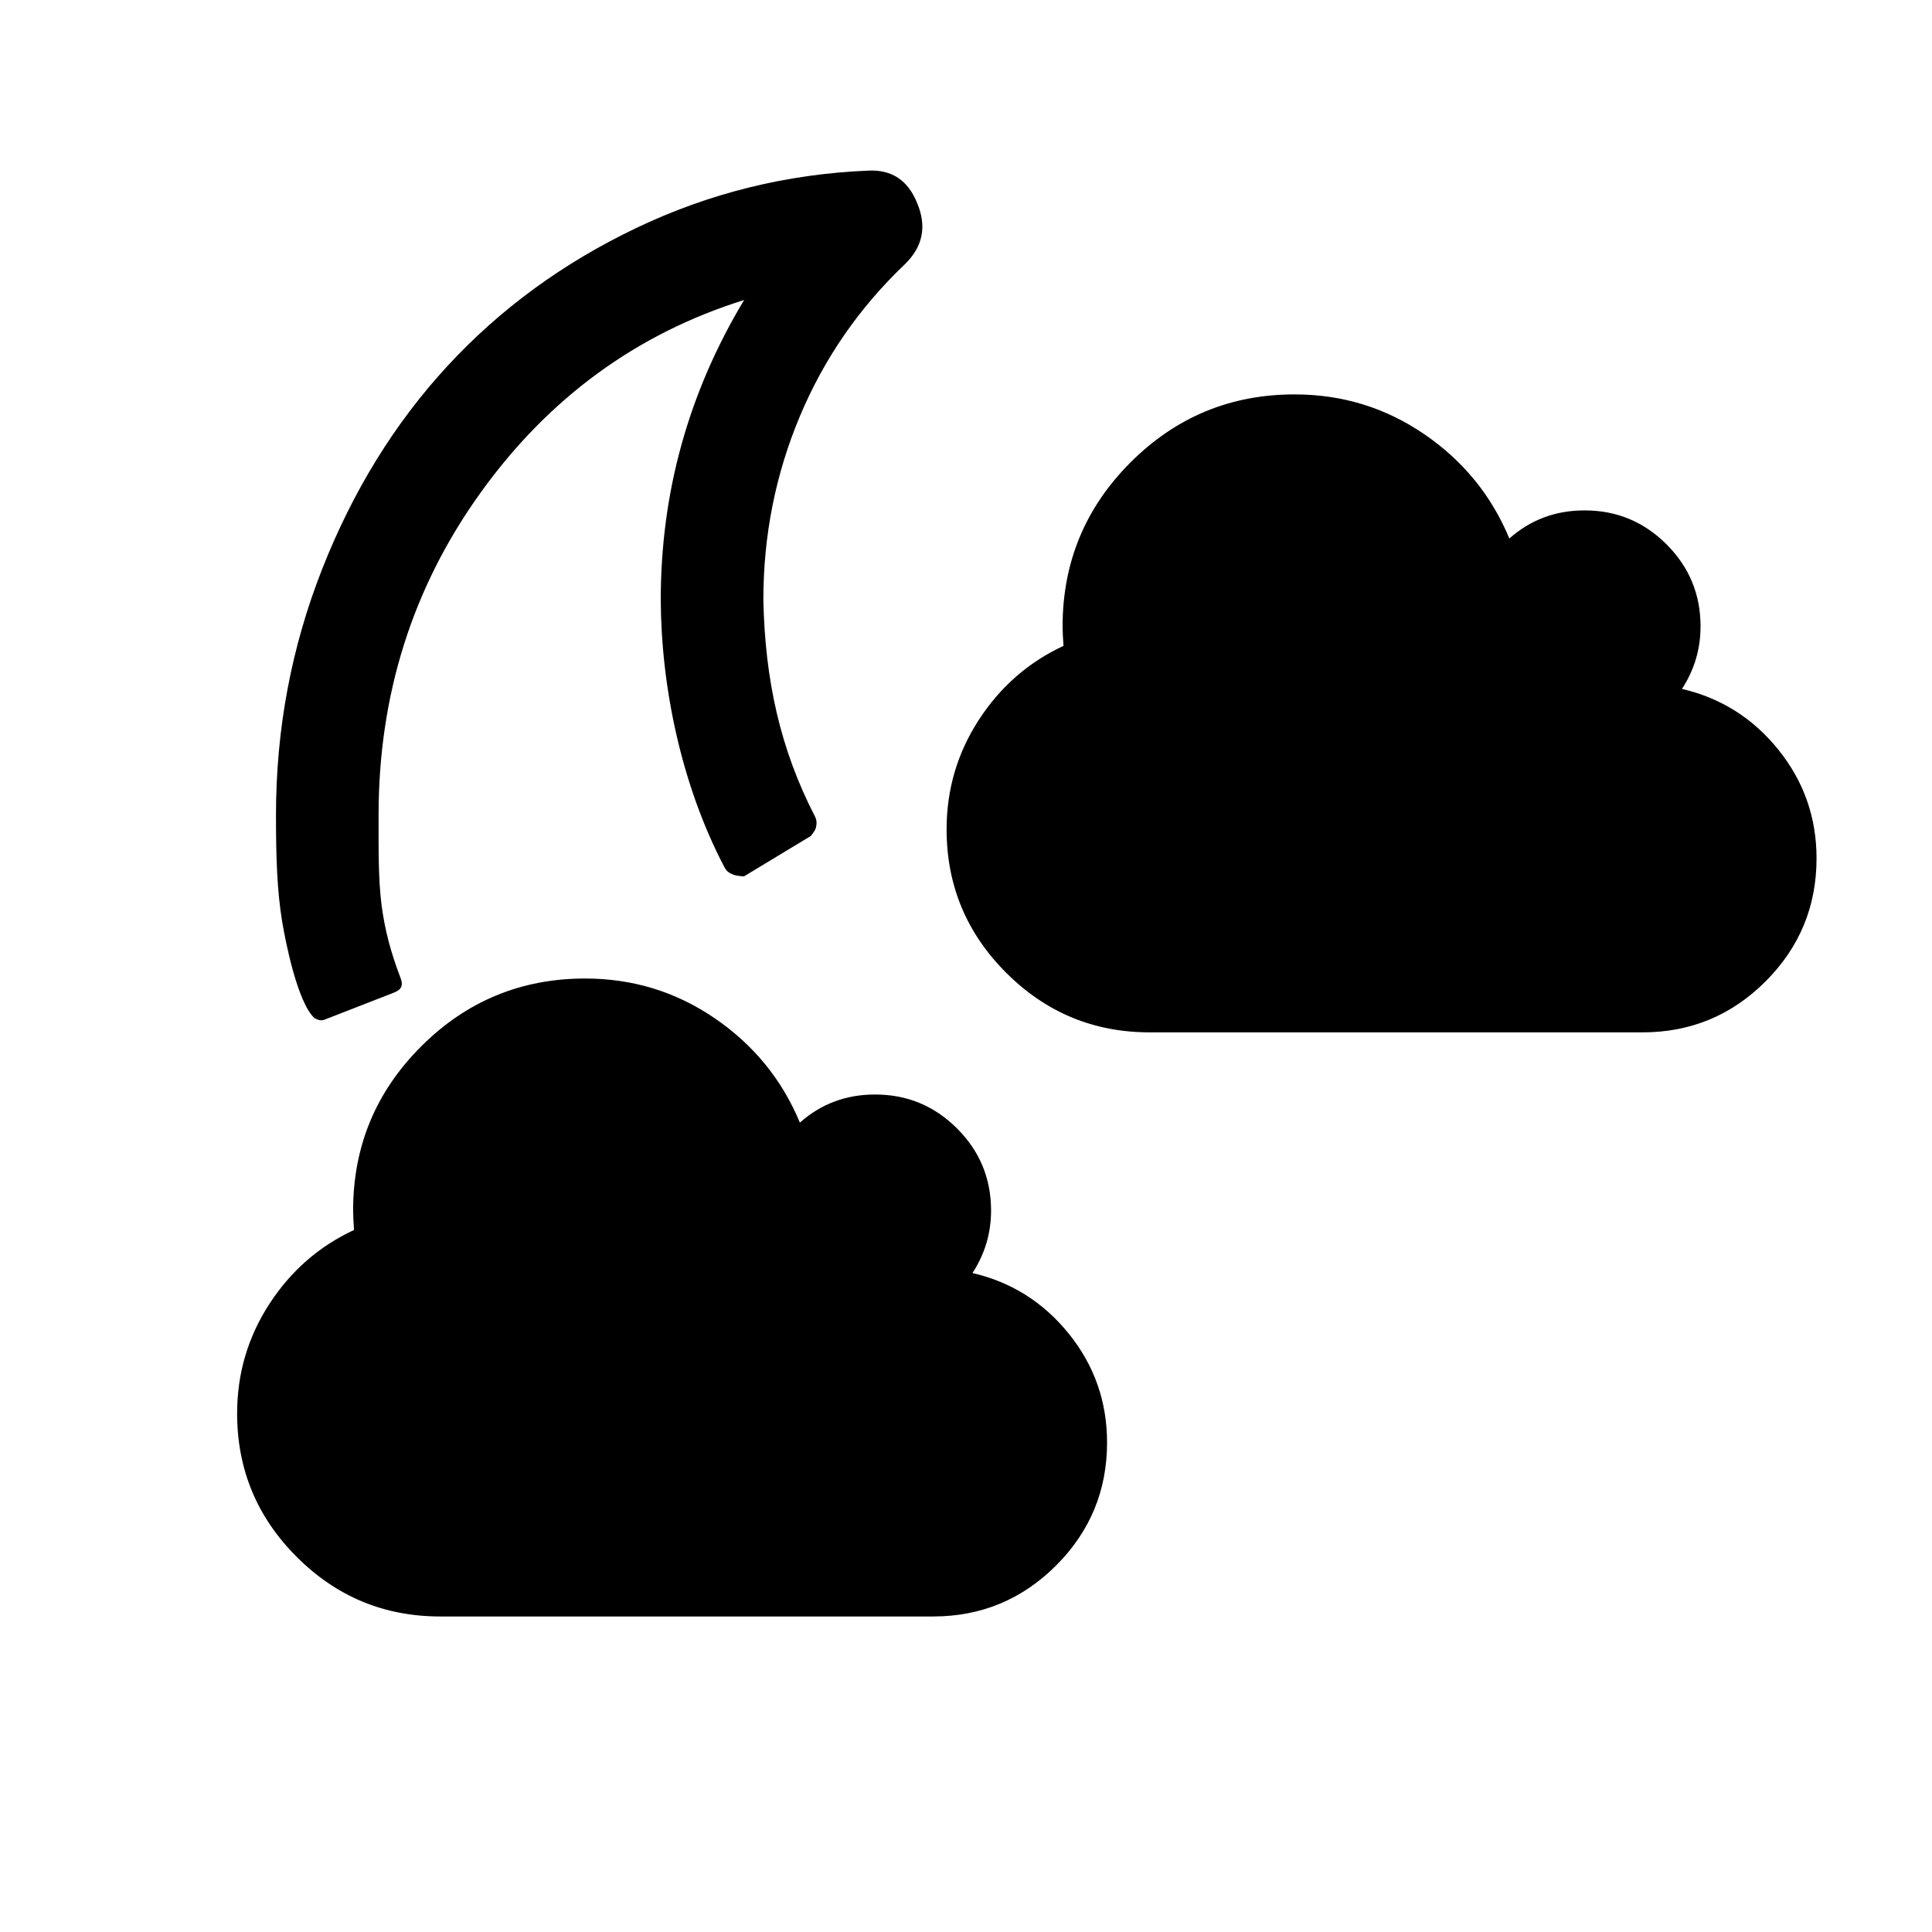
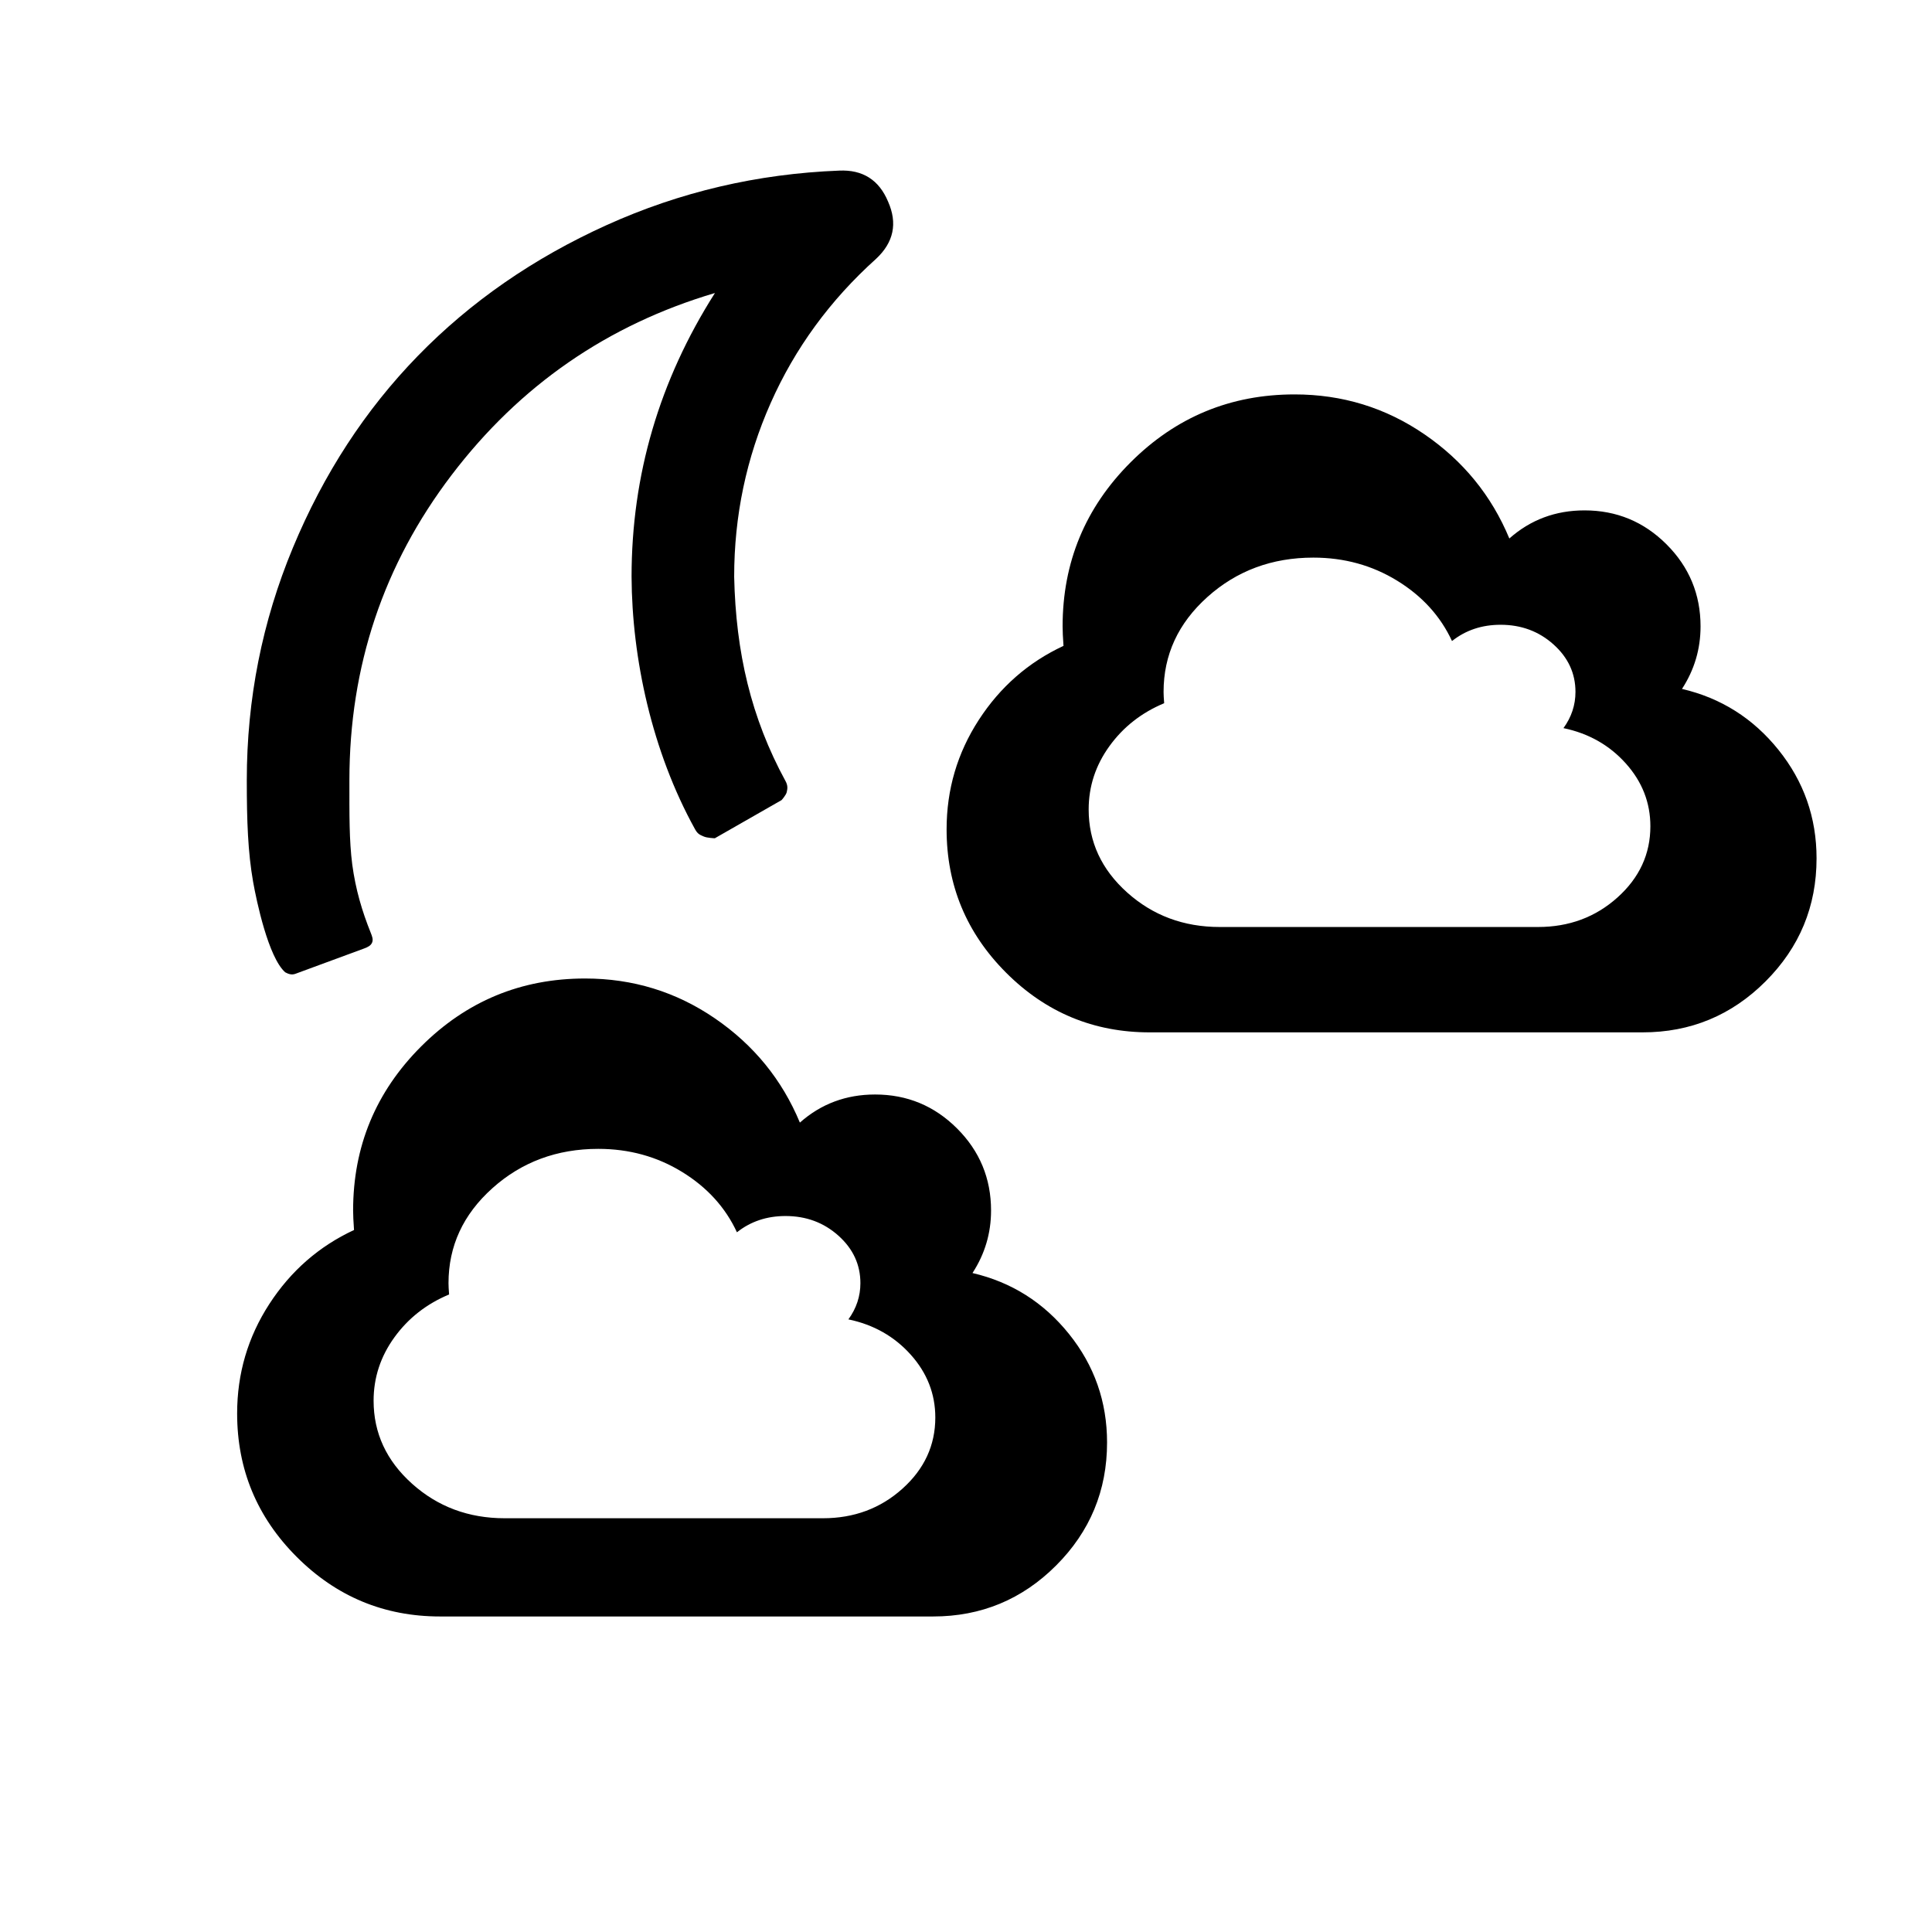
<svg xmlns="http://www.w3.org/2000/svg" width="2048" height="2048" viewBox="-64 -384 2048 2048" id="svg2" version="1.1">
  <defs id="defs10" />
  <g transform="matrix(0.480298,0,0,-0.480298,187.3609,1329.524)" id="g4">
-     <path d="M 1920,384 Q 1920,225 1807.5,112.5 1695,0 1536,0 H 448 Q 263,0 131.5,131.5 0,263 0,448 0,580 71,689.5 142,799 258,853 q -2,28 -2,43 0,212 150,362 150,150 362,150 158,0 286.5,-88 128.5,-88 187.5,-230 70,62 166,62 106,0 181,-75 75,-75 75,-181 0,-75 -41,-138 129,-30 213,-134.5 84,-104.5 84,-239.5 z" id="path6" style="fill:#000000" />
+     <path style="fill:#000000" d="M 620.219 1037.25 C 552.337 1037.25 494.405 1061.283 446.375 1109.312 C 398.345 1157.342 374.312 1215.305 374.312 1283.188 C 374.312 1287.991 374.641 1294.878 375.281 1303.844 C 338.138 1321.134 308.203 1347.282 285.469 1382.344 C 262.735 1417.406 251.375 1456.078 251.375 1498.344 C 251.375 1557.581 272.425 1608.269 314.531 1650.375 C 356.637 1692.481 407.295 1713.531 466.531 1713.531 L 989.094 1713.531 C 1040.005 1713.531 1083.478 1695.522 1119.5 1659.5 C 1155.522 1623.478 1173.531 1580.005 1173.531 1529.094 C 1173.531 1485.867 1160.084 1447.523 1133.188 1414.062 C 1106.291 1380.602 1072.181 1359.075 1030.875 1349.469 C 1044.003 1329.296 1050.562 1307.202 1050.562 1283.188 C 1050.562 1249.246 1038.577 1220.265 1014.562 1196.25 C 990.548 1172.235 961.566 1160.219 927.625 1160.219 C 896.886 1160.219 870.32 1170.148 847.906 1190 C 829.015 1144.532 798.989 1107.709 757.844 1079.531 C 716.698 1051.354 670.81 1037.25 620.219 1037.25 z M 634.219 1217.844 C 666.884 1217.844 696.496 1225.998 723.062 1242.312 C 749.629 1258.627 768.99 1279.956 781.188 1306.281 C 795.66 1294.787 812.84 1289.031 832.688 1289.031 C 854.602 1289.031 873.307 1296.002 888.812 1309.906 C 904.318 1323.81 912.062 1340.568 912.062 1360.219 C 912.062 1374.123 907.82 1386.914 899.344 1398.594 C 926.014 1404.155 948.04 1416.627 965.406 1436 C 982.773 1455.373 991.469 1477.598 991.469 1502.625 C 991.469 1532.102 979.821 1557.269 956.562 1578.125 C 933.304 1598.981 905.247 1609.406 872.375 1609.406 L 534.969 1609.406 C 496.721 1609.406 463.999 1597.191 436.812 1572.812 C 409.626 1548.434 396.031 1519.109 396.031 1484.812 C 396.031 1460.341 403.384 1437.956 418.062 1417.656 C 432.741 1397.356 452.08 1382.198 476.062 1372.188 C 475.649 1366.997 475.438 1363 475.438 1360.219 C 475.438 1320.916 490.926 1287.371 521.938 1259.562 C 552.949 1231.754 590.389 1217.844 634.219 1217.844 z " transform="matrix(2.082041,0,0,-2.082041,-523.3436,3567.627)" id="path6" />
  </g>
  <g id="g3002" transform="matrix(0.480298,0,0,-0.480298,939.4376,710.3402)">
-     <path style="fill:#000000" id="path3004" d="M 1920,384 Q 1920,225 1807.5,112.5 1695,0 1536,0 H 448 Q 263,0 131.5,131.5 0,263 0,448 0,580 71,689.5 142,799 258,853 q -2,28 -2,43 0,212 150,362 150,150 362,150 158,0 286.5,-88 128.5,-88 187.5,-230 70,62 166,62 106,0 181,-75 75,-75 75,-181 0,-75 -41,-138 129,-30 213,-134.5 84,-104.5 84,-239.5 z" />
+     <path style="fill:#000000" d="M 1372.312 418.094 C 1304.43 418.094 1246.467 442.095 1198.438 490.125 C 1150.408 538.155 1126.406 596.118 1126.406 664 C 1126.406 668.803 1126.703 675.691 1127.344 684.656 C 1090.201 701.947 1060.265 728.126 1037.531 763.188 C 1014.797 798.249 1003.438 836.89 1003.438 879.156 C 1003.438 938.393 1024.488 989.081 1066.594 1031.188 C 1108.7 1073.294 1159.388 1094.344 1218.625 1094.344 L 1741.188 1094.344 C 1792.099 1094.344 1835.54 1076.335 1871.562 1040.312 C 1907.585 1004.29 1925.625 960.818 1925.625 909.906 C 1925.625 866.679 1912.147 828.336 1885.25 794.875 C 1858.353 761.414 1824.274 739.887 1782.969 730.281 C 1796.097 710.109 1802.656 688.015 1802.656 664 C 1802.656 630.059 1790.64 601.077 1766.625 577.062 C 1742.61 553.048 1713.629 541.031 1679.688 541.031 C 1648.948 541.031 1622.383 550.96 1599.969 570.812 C 1581.077 525.344 1551.052 488.521 1509.906 460.344 C 1468.761 432.166 1422.904 418.094 1372.312 418.094 z M 1392.219 591.094 C 1424.884 591.094 1454.496 599.248 1481.062 615.562 C 1507.629 631.877 1526.99 653.206 1539.188 679.531 C 1553.66 668.037 1570.84 662.281 1590.688 662.281 C 1612.602 662.281 1631.307 669.252 1646.812 683.156 C 1662.318 697.06 1670.062 713.818 1670.062 733.469 C 1670.062 747.373 1665.82 760.164 1657.344 771.844 C 1684.014 777.405 1706.04 789.877 1723.406 809.25 C 1740.773 828.623 1749.469 850.848 1749.469 875.875 C 1749.469 905.352 1737.821 930.519 1714.562 951.375 C 1691.304 972.231 1663.247 982.656 1630.375 982.656 L 1292.969 982.656 C 1254.721 982.656 1221.999 970.441 1194.812 946.062 C 1167.626 921.684 1154.031 892.359 1154.031 858.062 C 1154.031 833.591 1161.384 811.206 1176.062 790.906 C 1190.741 770.606 1210.08 755.448 1234.062 745.438 C 1233.649 740.247 1233.438 736.25 1233.438 733.469 C 1233.438 694.166 1248.926 660.621 1279.938 632.812 C 1310.949 605.004 1348.389 591.094 1392.219 591.094 z " transform="matrix(2.082041,0,0,-2.082041,-2089.198,2278.461)" id="path3004" />
  </g>
-   <g transform="matrix(0.8497375,0,0,-0.8906009,194.0139,1023.197)" id="g4-5">
+   <g transform="matrix(0.8497375,0,0,-0.8425354,163.078,957.0069)" id="g4-5">
    <path style="fill:#000000" d="m 88.542,368.338 c -20.983,18.756 -35.77,89.685 -40.004,113.701 -6.489,37.386 -7.895,75.938 -7.895,127.938 0,102 19.167,199.5 57.5,292.5 38.333,93 90.333,173.5 156,241.5 65.667,68 144.167,122.833 235.5,164.5 91.333,41.667 188,64.5 290,68.5 29.333,1.333 49.667,-11.667 61,-39 12,-27.333 7,-51.333 -15,-72 -57.333,-52 -101.167,-112.5 -131.5,-181.5 -30.333,-69 -45.5,-141.833 -45.5,-218.5 2.09,-95.199 20.991,-177.413 64.16,-257.285 2.852,-5.268 2.474,-9.338 1.364,-13.854 -0.925,-3.764 -6.399,-9.861 -6.399,-9.861 l -13.875,-8 -13.875,-8 -13.875,-8 -13.875,-8 -13.875,-8 -13.875,-8 c 0,0 -9.645,0.3 -13.875,2.235 -4.384,2.005 -7.383,2.717 -10.898,9.246 -53.671,97.854 -78.616,214.706 -79.102,317.52 0,128 34.667,247 104,357 -134,-40 -243.5,-116.333 -328.5,-229 -85,-112.667 -127.5,-240.667 -127.5,-384 0,-43.333 -0.347,-75.182 3.556,-106.072 4.209,-31.342 12.073,-58.269 23.087,-85.937 1.858,-4.659 3.288,-8.566 1.602,-12.411 -1.611,-3.673 -5.16,-5.514 -9.923,-7.284 -31.905,-11.856 -56.121,-20.854 -85.742,-31.862 -4.763,-1.77 -8.955,-0.084 -12.681,1.927 z" id="path6-8" />
  </g>
+   <g style="fill:#a0a0a0;fill-opacity:1" id="g3767" transform="matrix(0.480298,0,0,-0.480298,186.4506,1339.487)" />
+   <g transform="matrix(0.480298,0,0,-0.480298,-571.5494,1966.237)" id="g3008" style="fill:#a0a0a0;fill-opacity:1" />
</svg>
